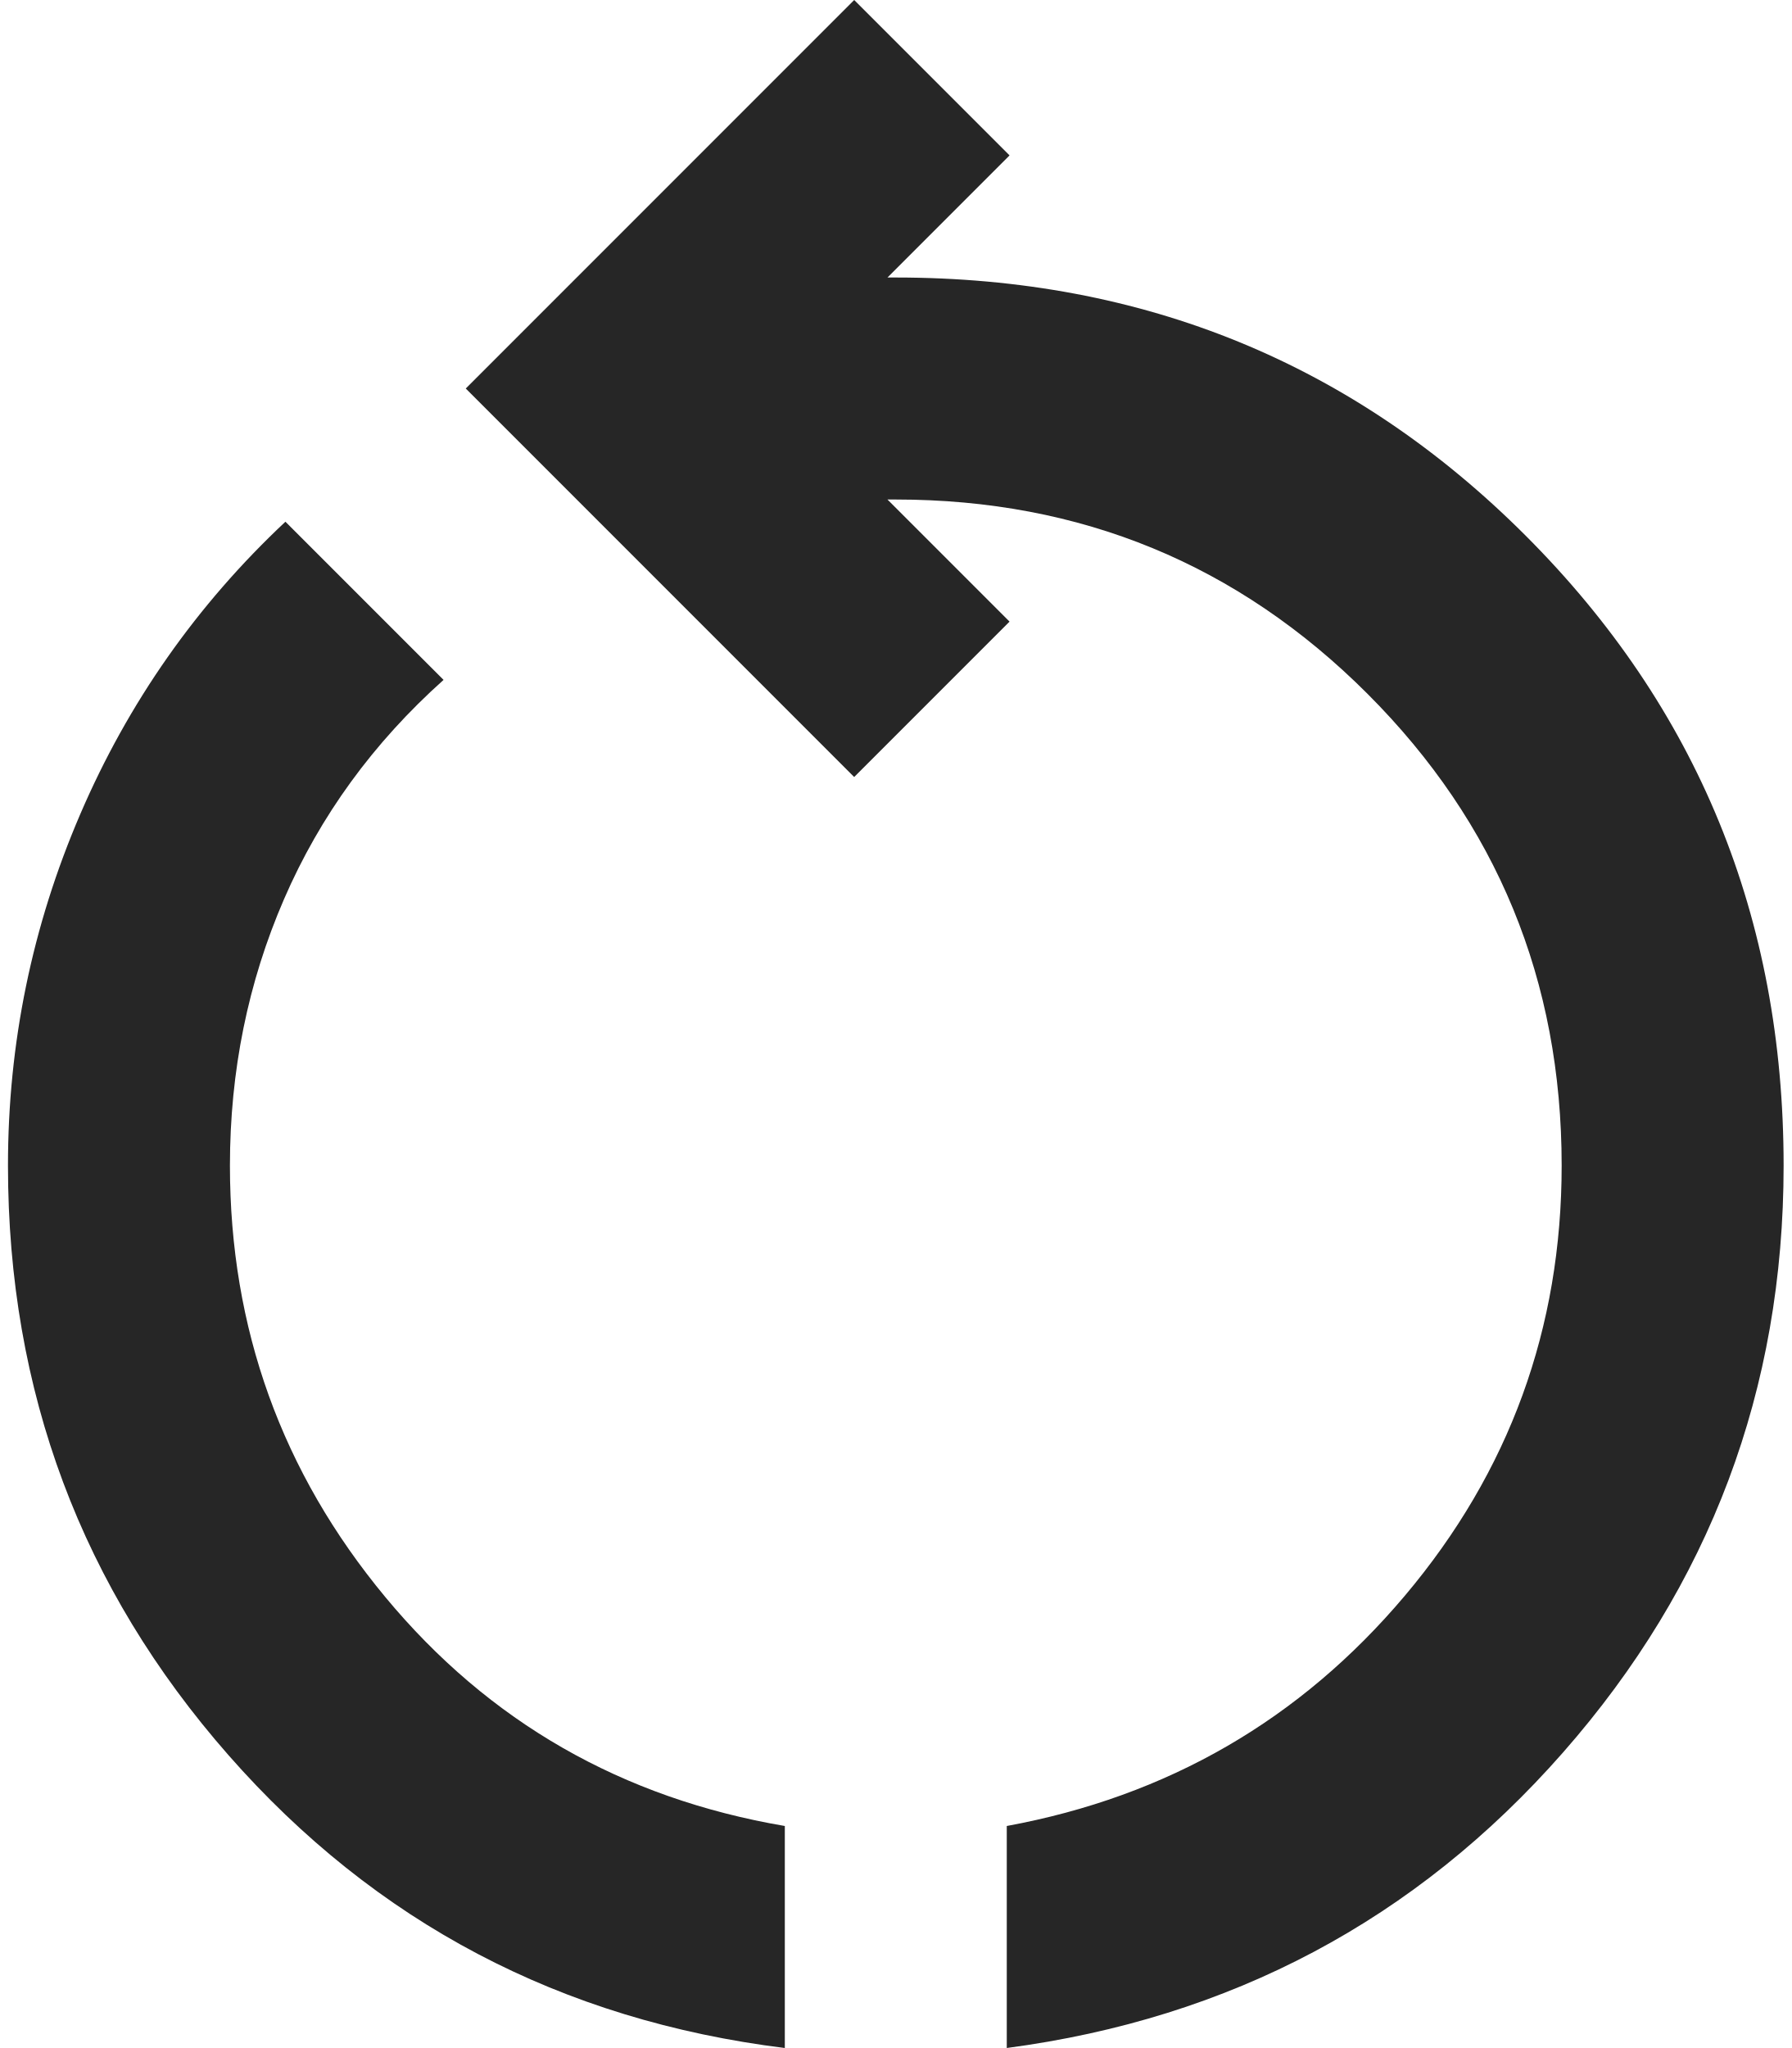
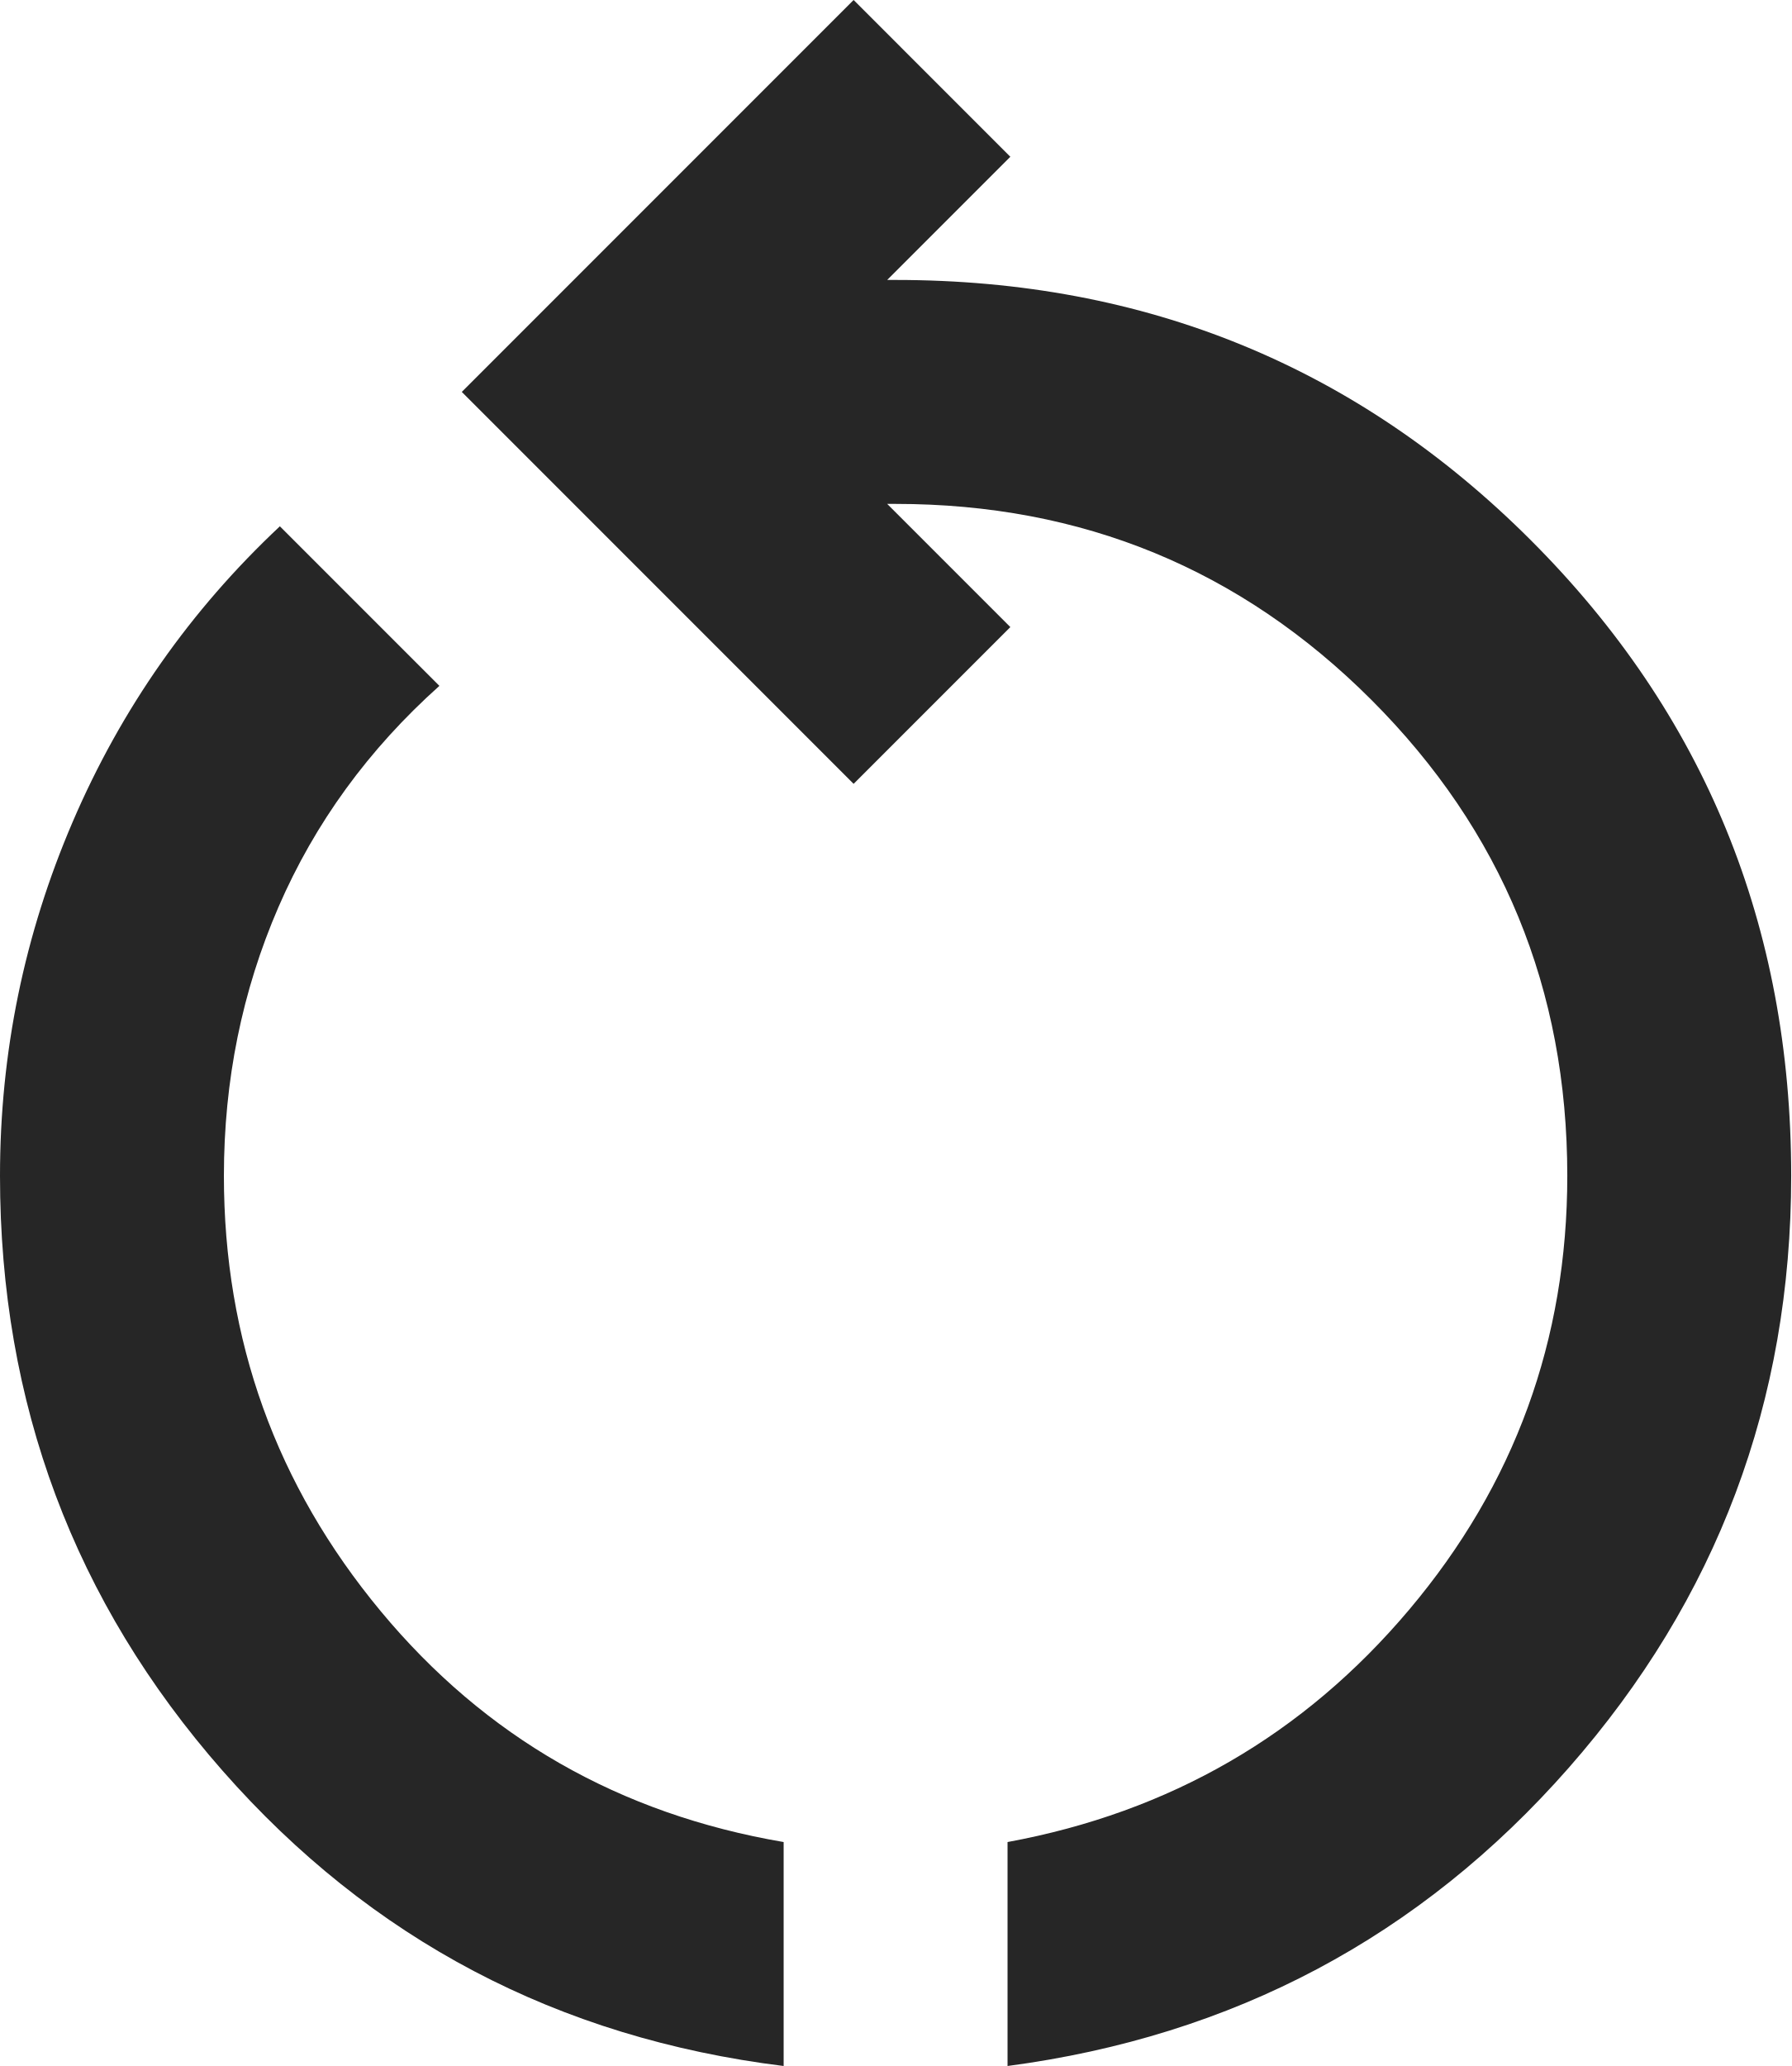
- <svg viewBox="160 -860 640 738" width="21px" height="24px" fill="#262626" aria-label="restart alt">
+ <svg viewBox="160 -860 640 738" width="16px" height="18.45px" fill="#262626" aria-label="restart alt">
  <path d="M440-122q-121-15-200.5-105.5T160-440q0-66 26-126.5T260-672l57 57q-38 34-57.5 79T240-440q0 88 56 155.5T440-202v80Zm80 0v-80q87-16 143.5-83T720-440q0-100-70-170t-170-70h-3l44 44-56 56-140-140 140-140 56 56-44 44h3q134 0 227 93t93 227q0 121-79.5 211.5T520-122Z">
  </path>
</svg>
